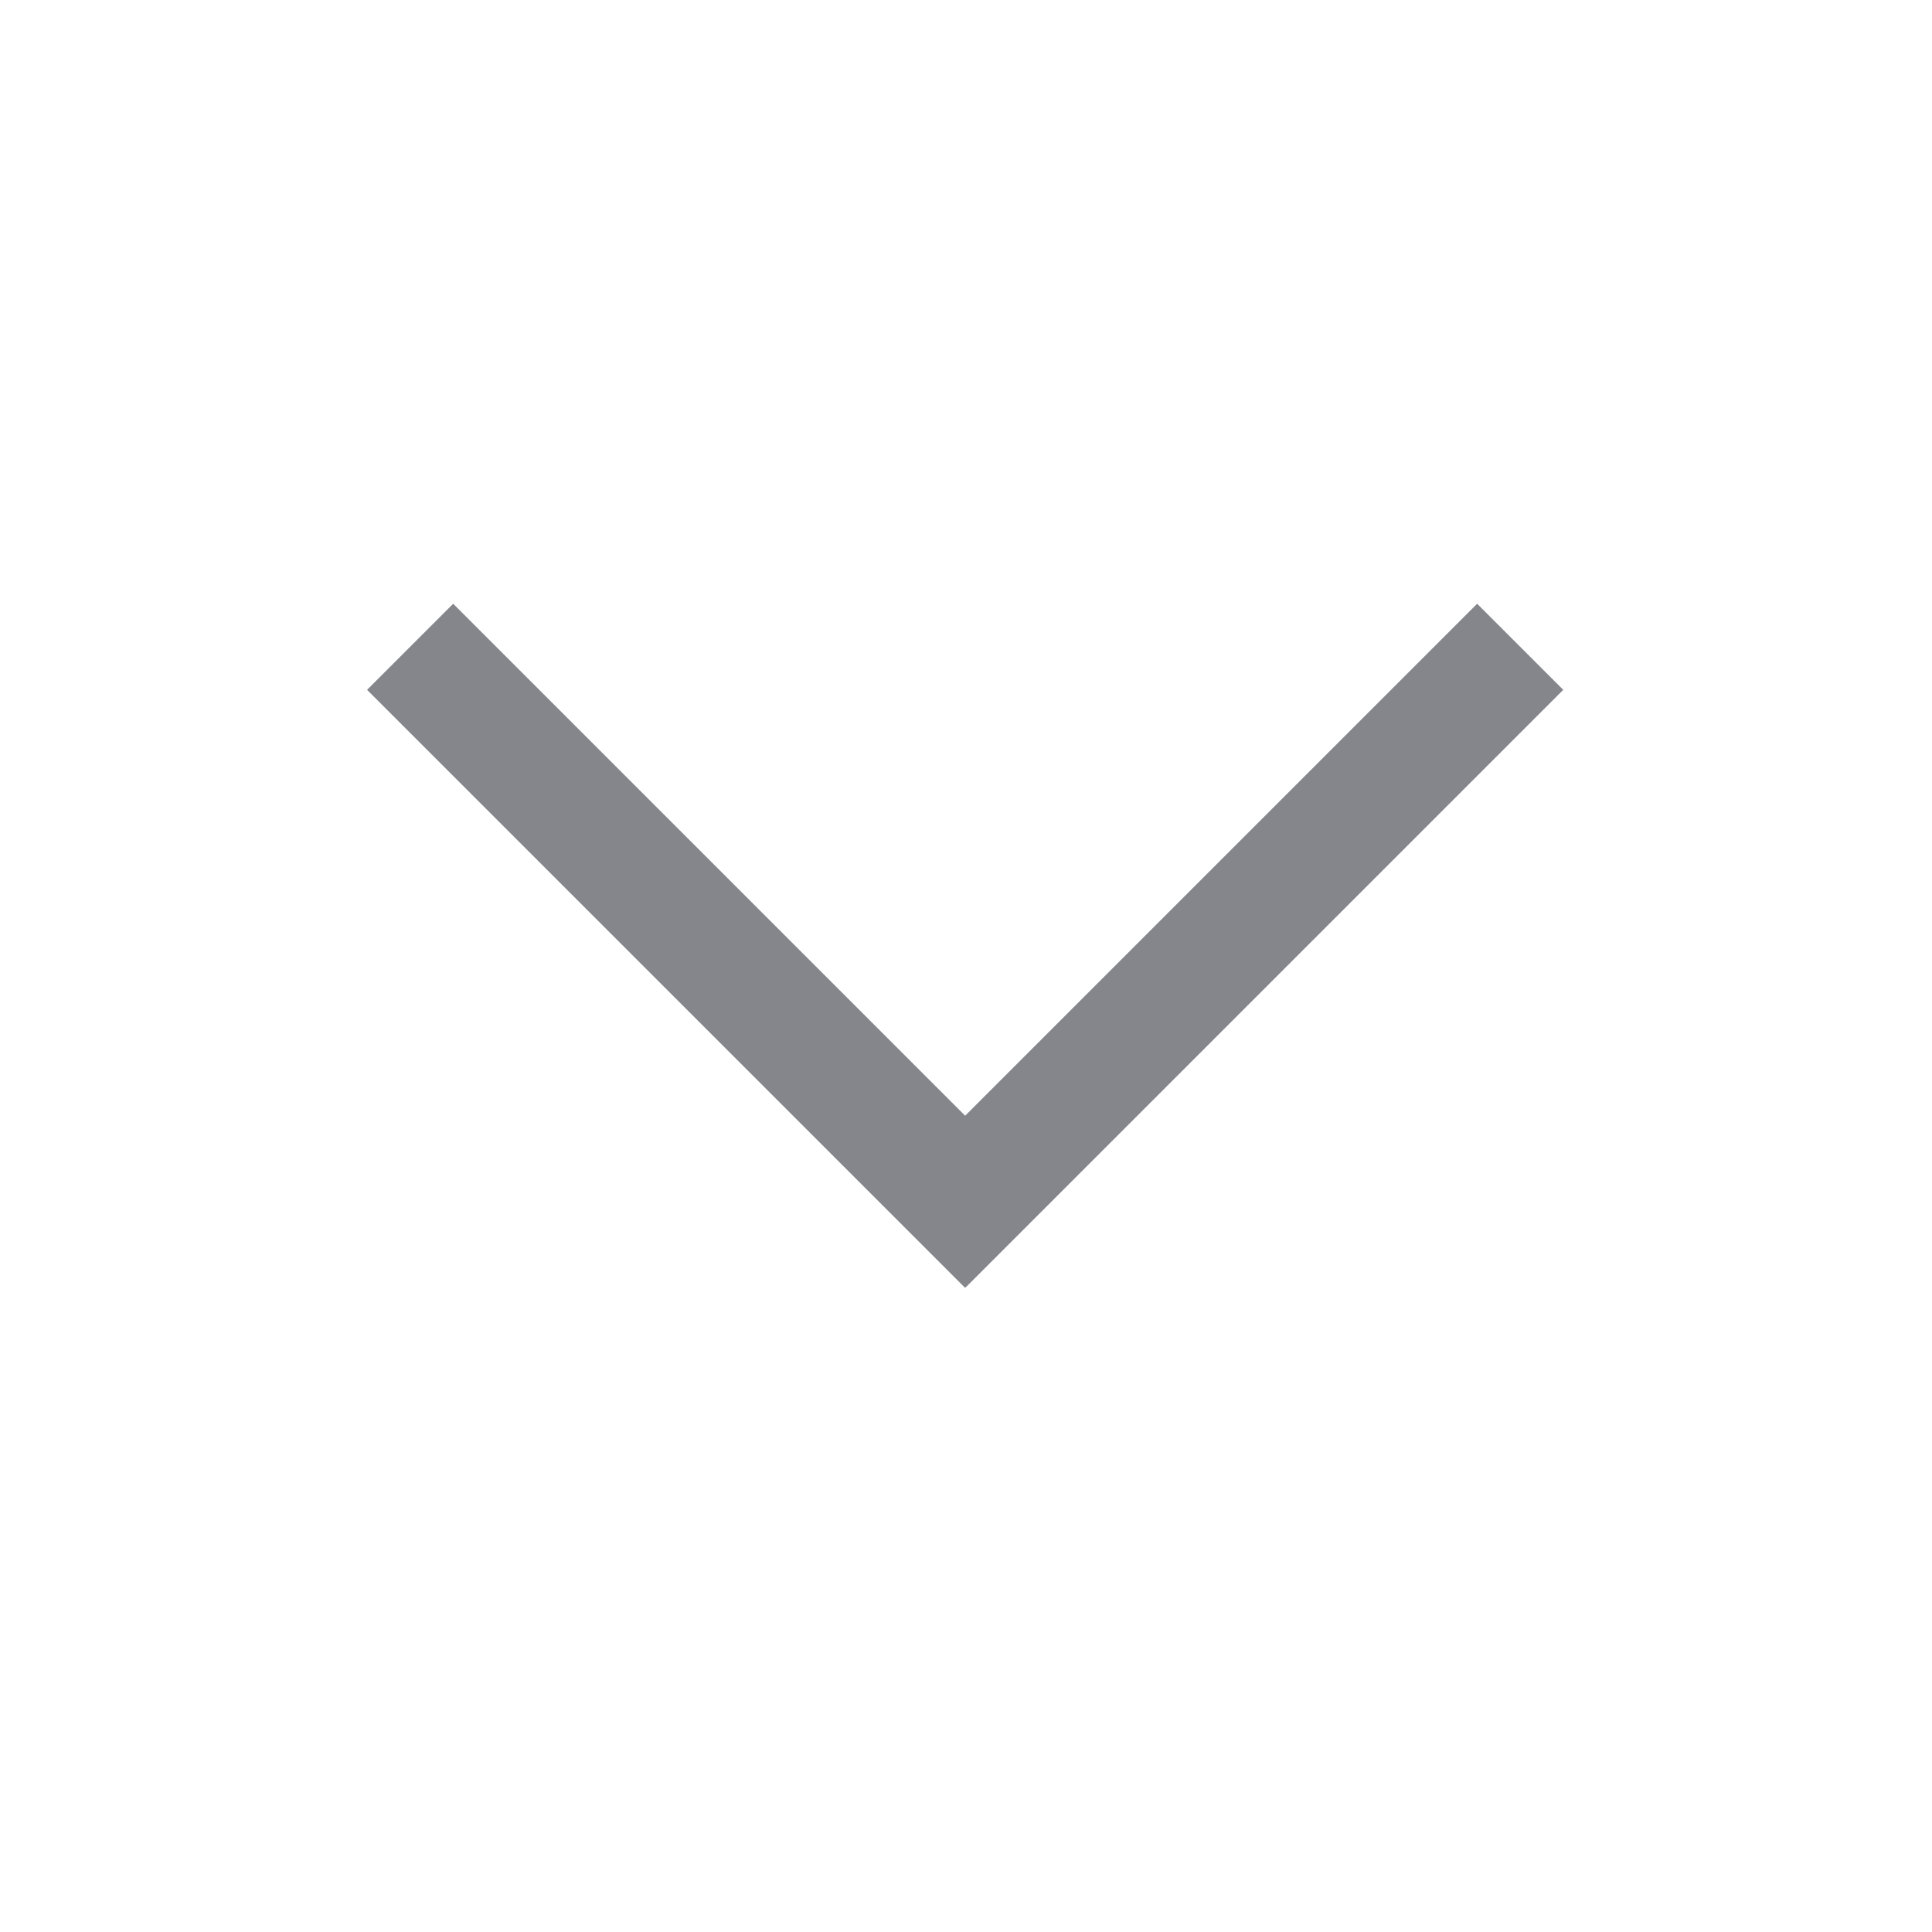
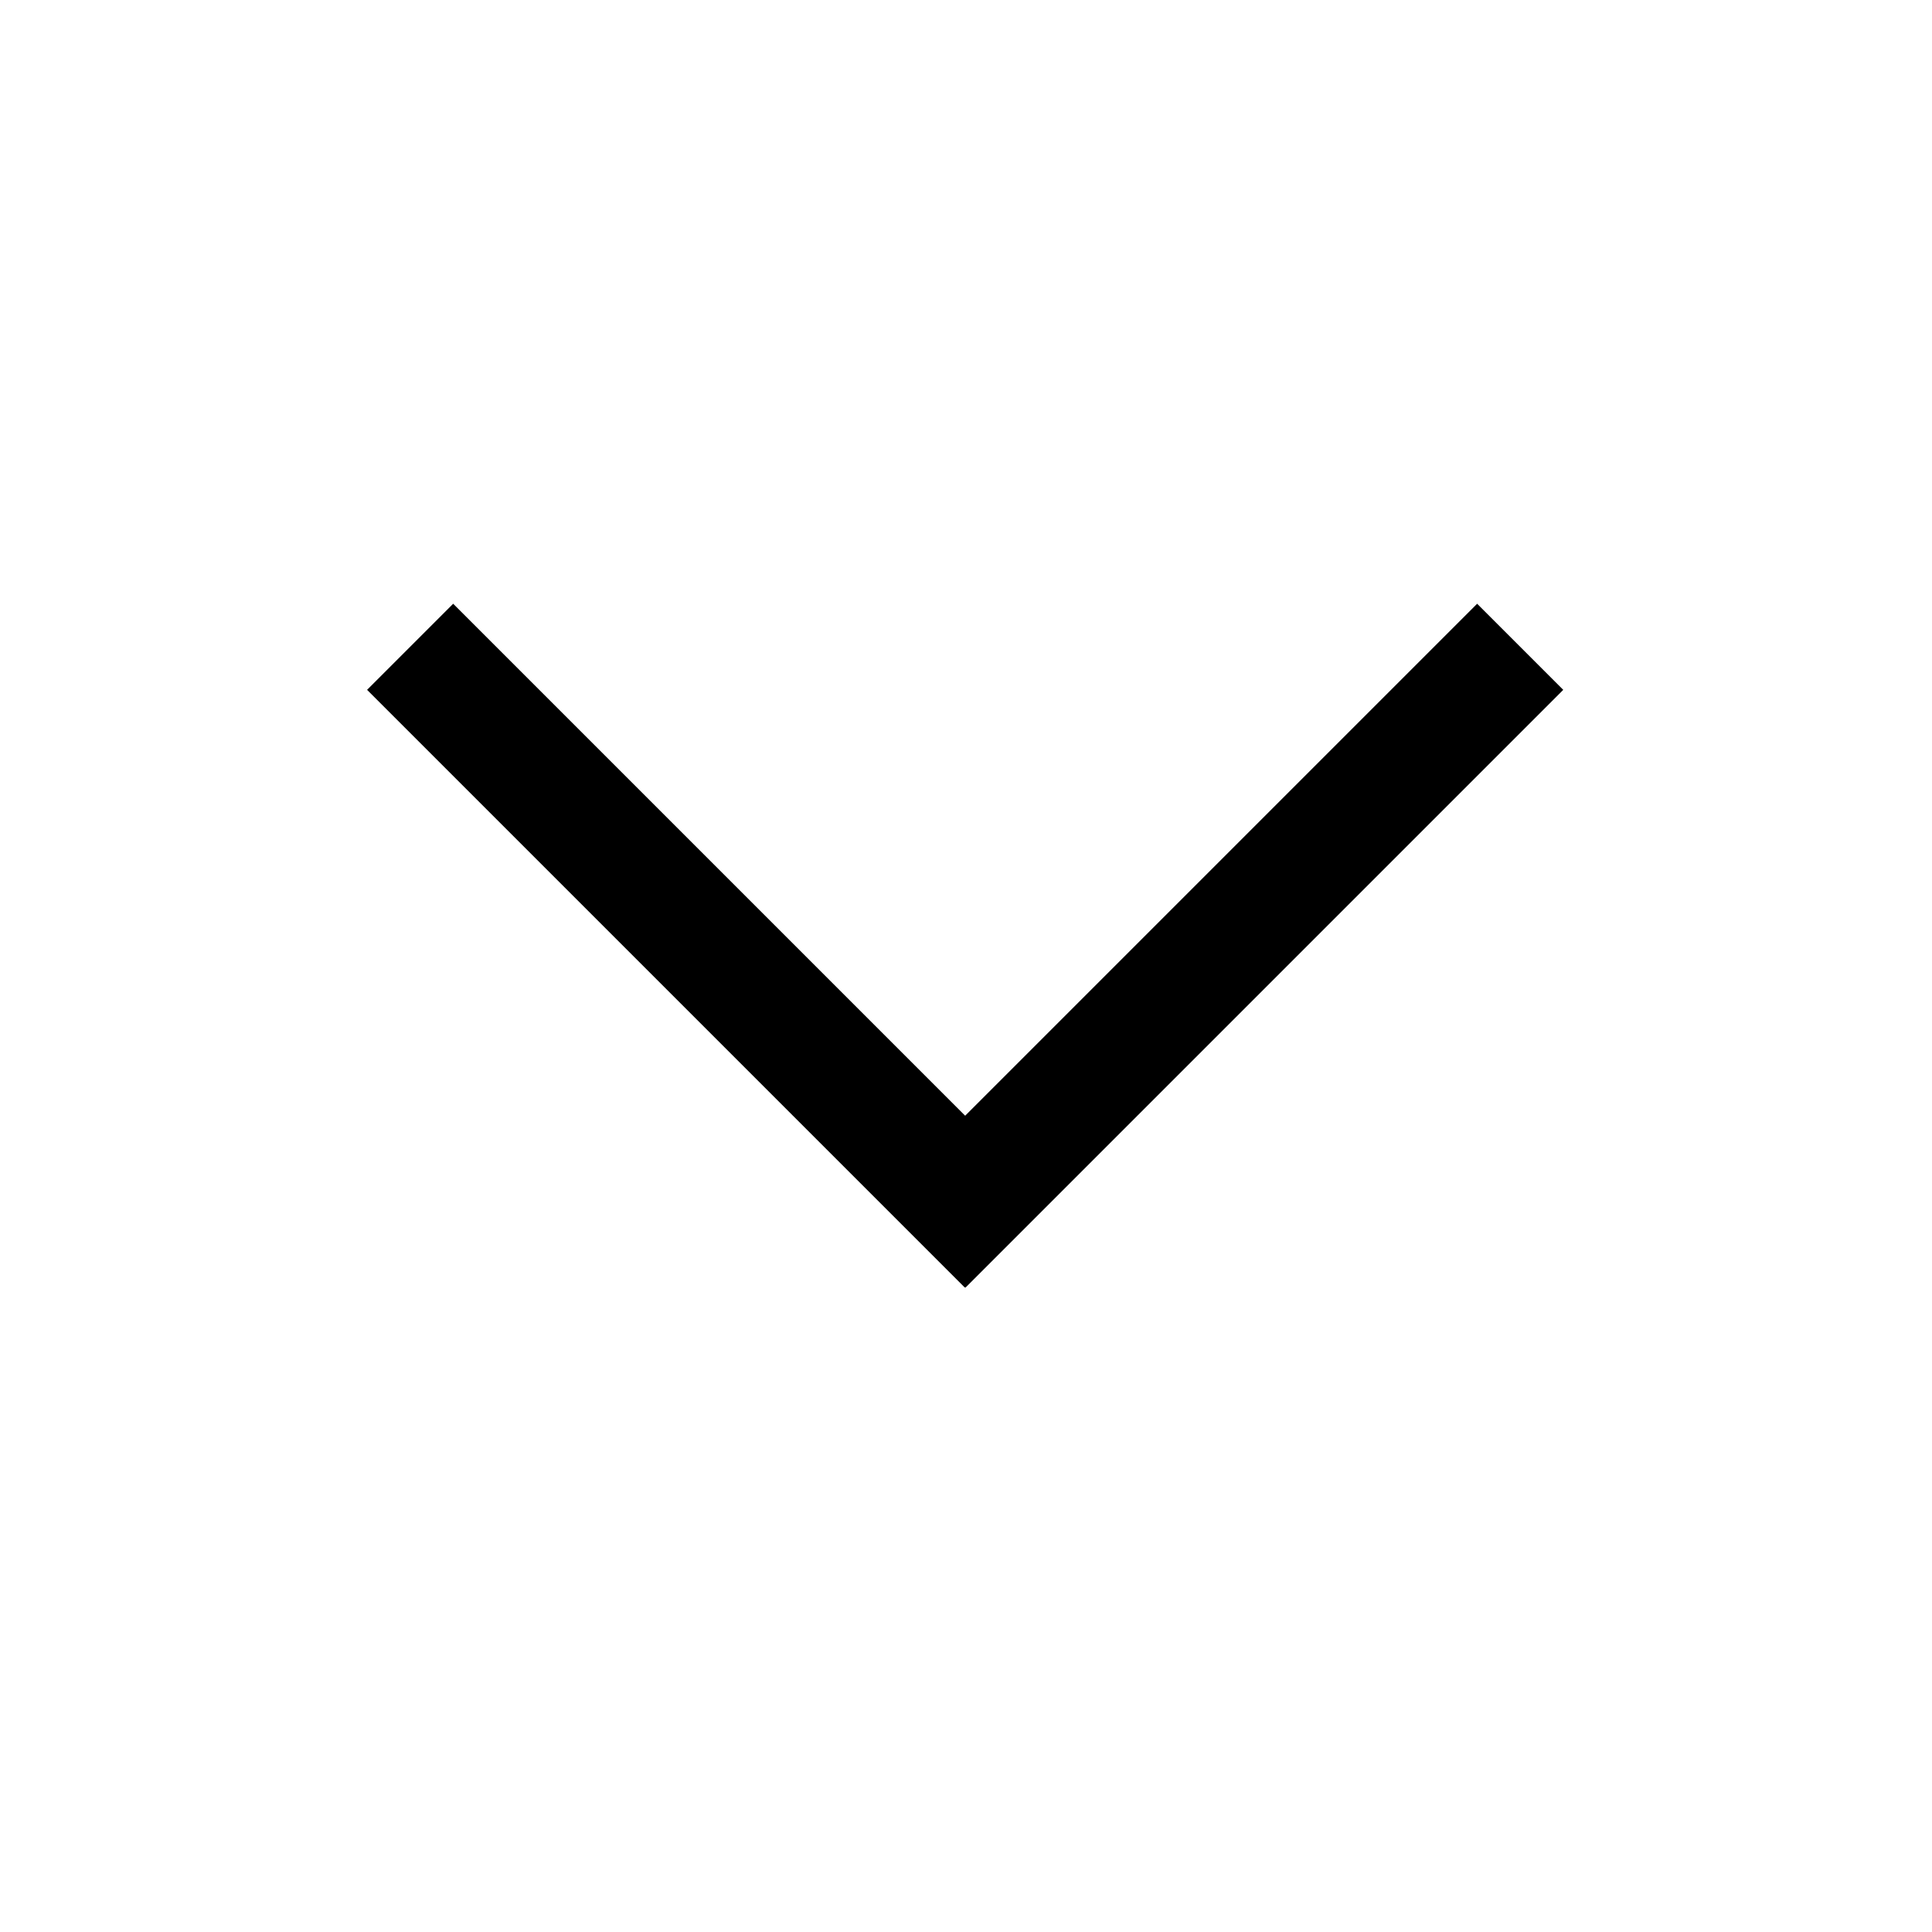
<svg xmlns="http://www.w3.org/2000/svg" width="16px" height="16px" viewBox="0 0 16 16" version="1.1">
  <g id="典型页面" stroke="none" stroke-width="1" fill="none" fill-rule="evenodd">
    <g id="编组">
      <rect id="矩形" opacity="0" x="0" y="0" width="16" height="16" />
-       <polygon id="图标-填色" fill="#84868C" points="12.233 5 7.993 9.24 3.753 5 3.04 5.713 7.99 10.663 7.993 10.66 7.996 10.663 12.946 5.713" />
+       <polygon id="图标-填色" fill="currentColor" points="12.233 5 7.993 9.24 3.753 5 3.04 5.713 7.99 10.663 7.993 10.66 7.996 10.663 12.946 5.713" />
    </g>
  </g>
</svg>
